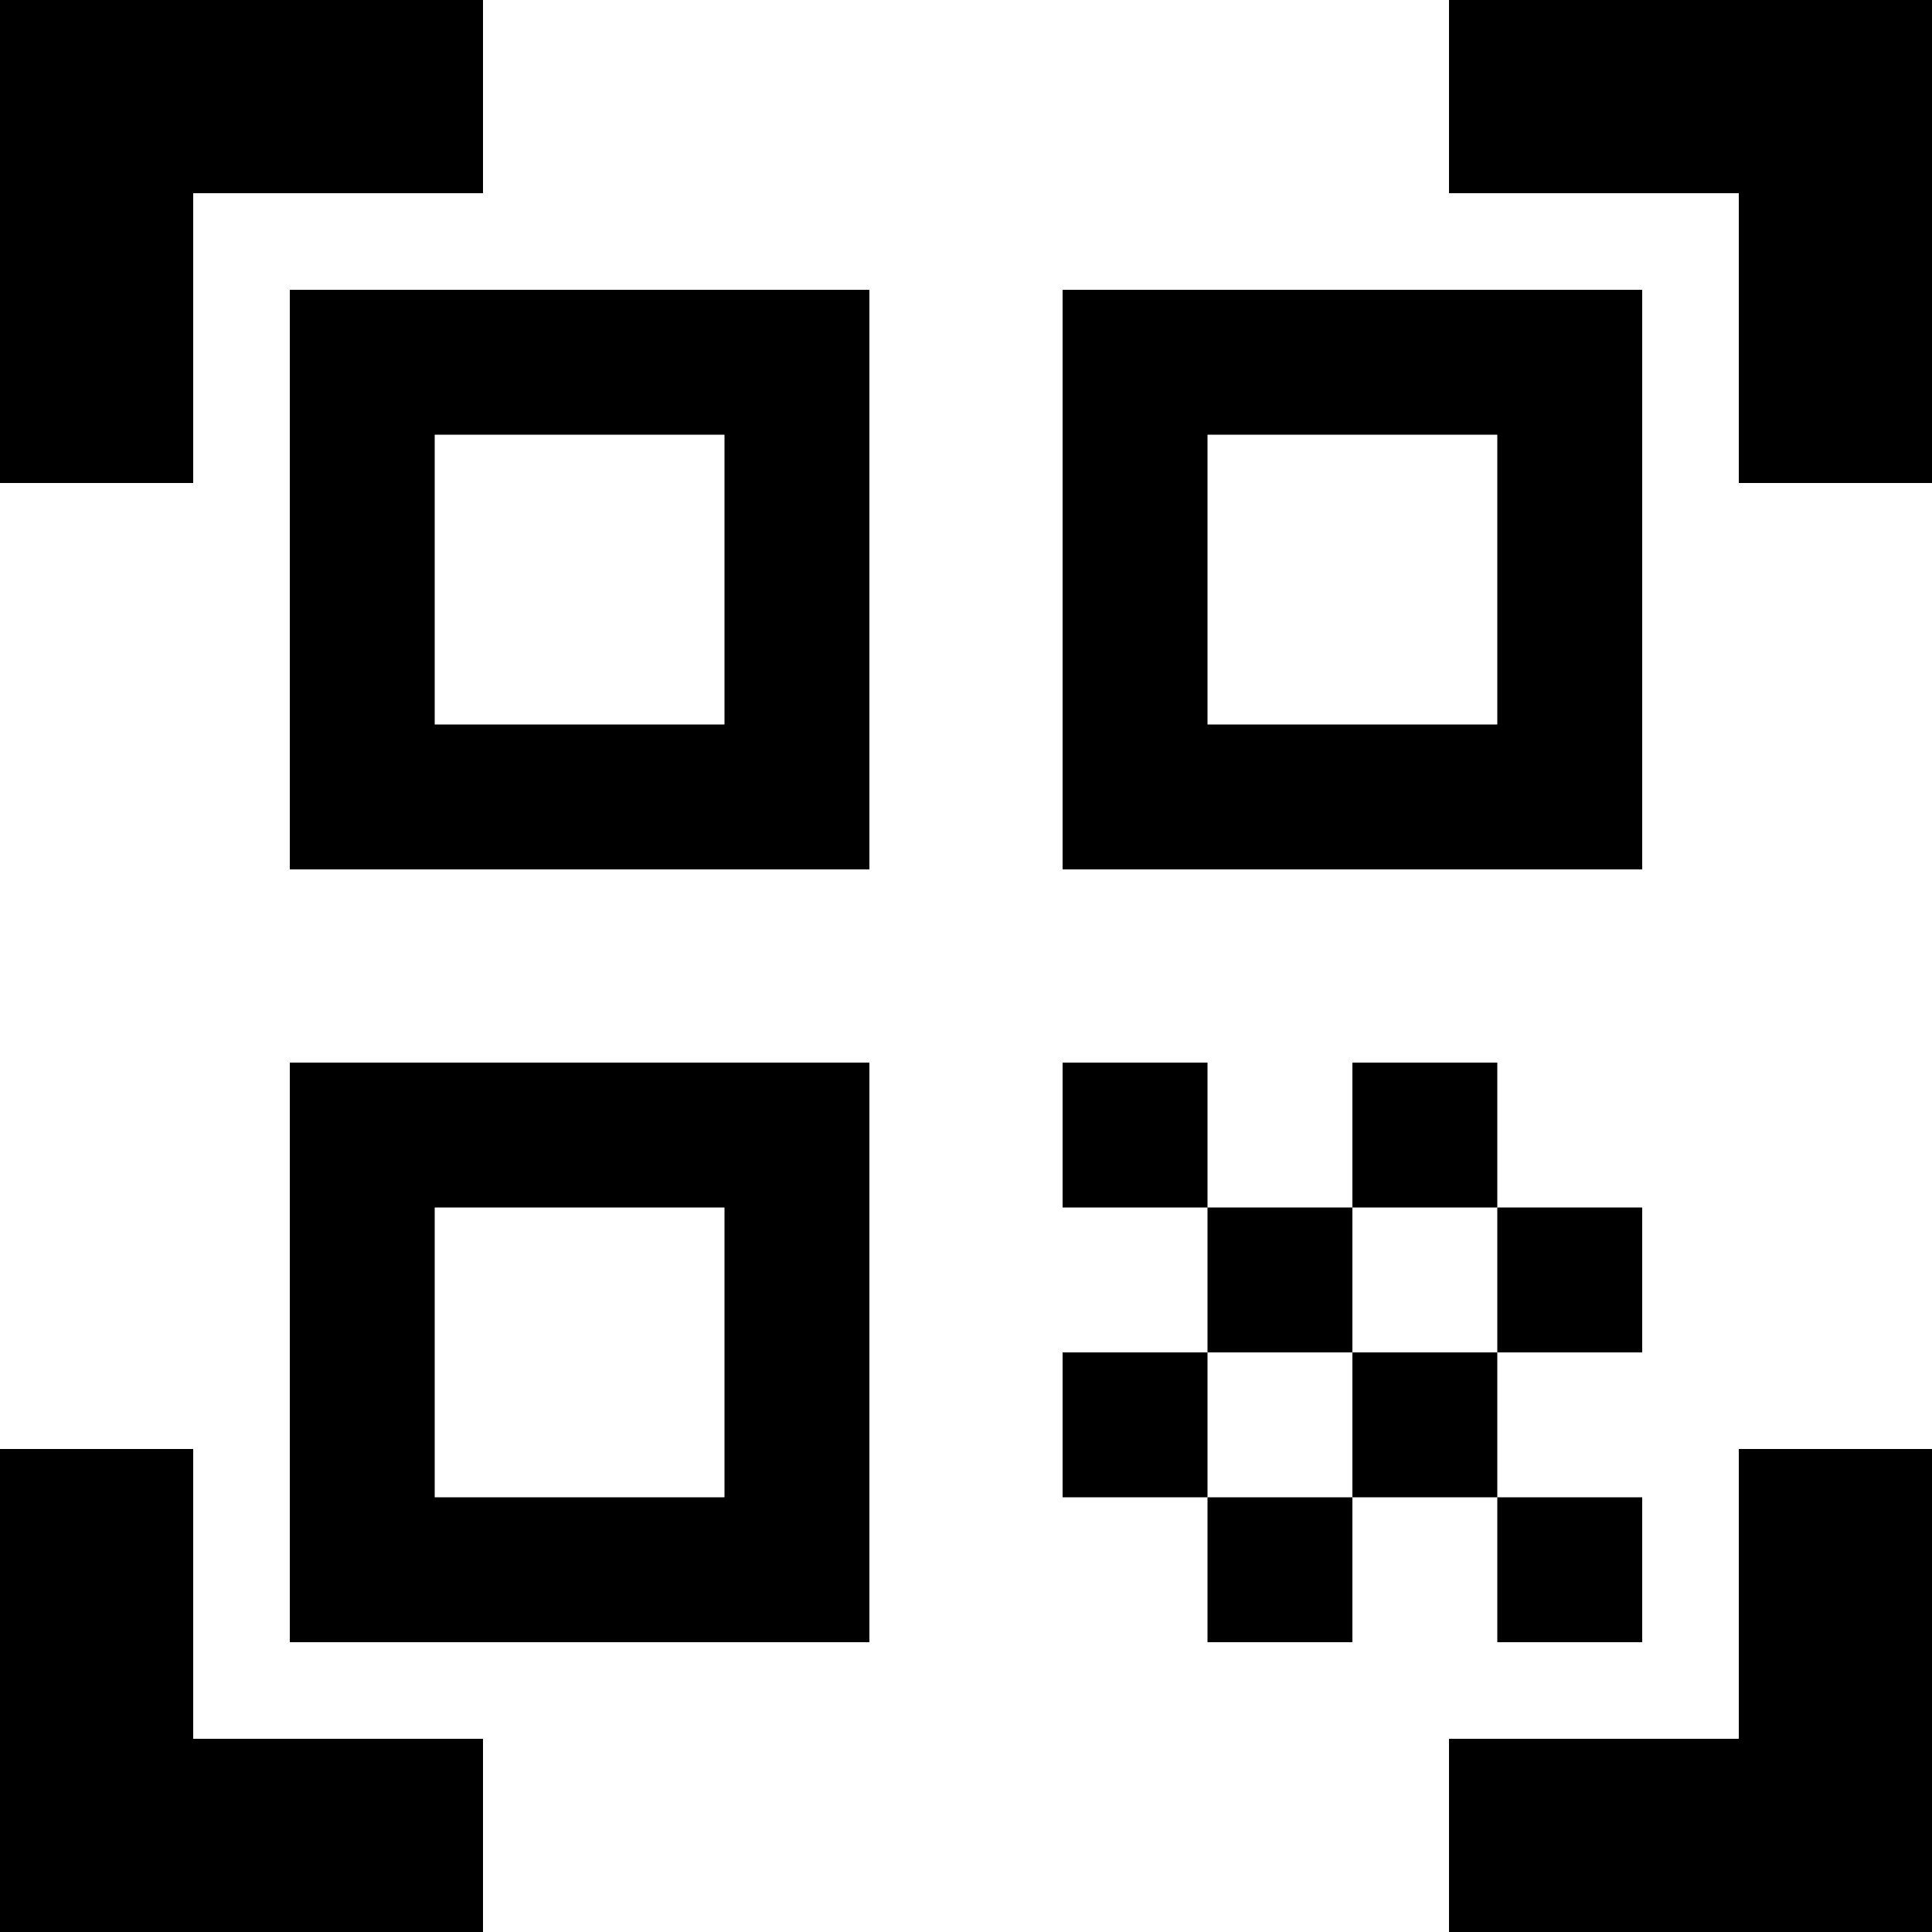
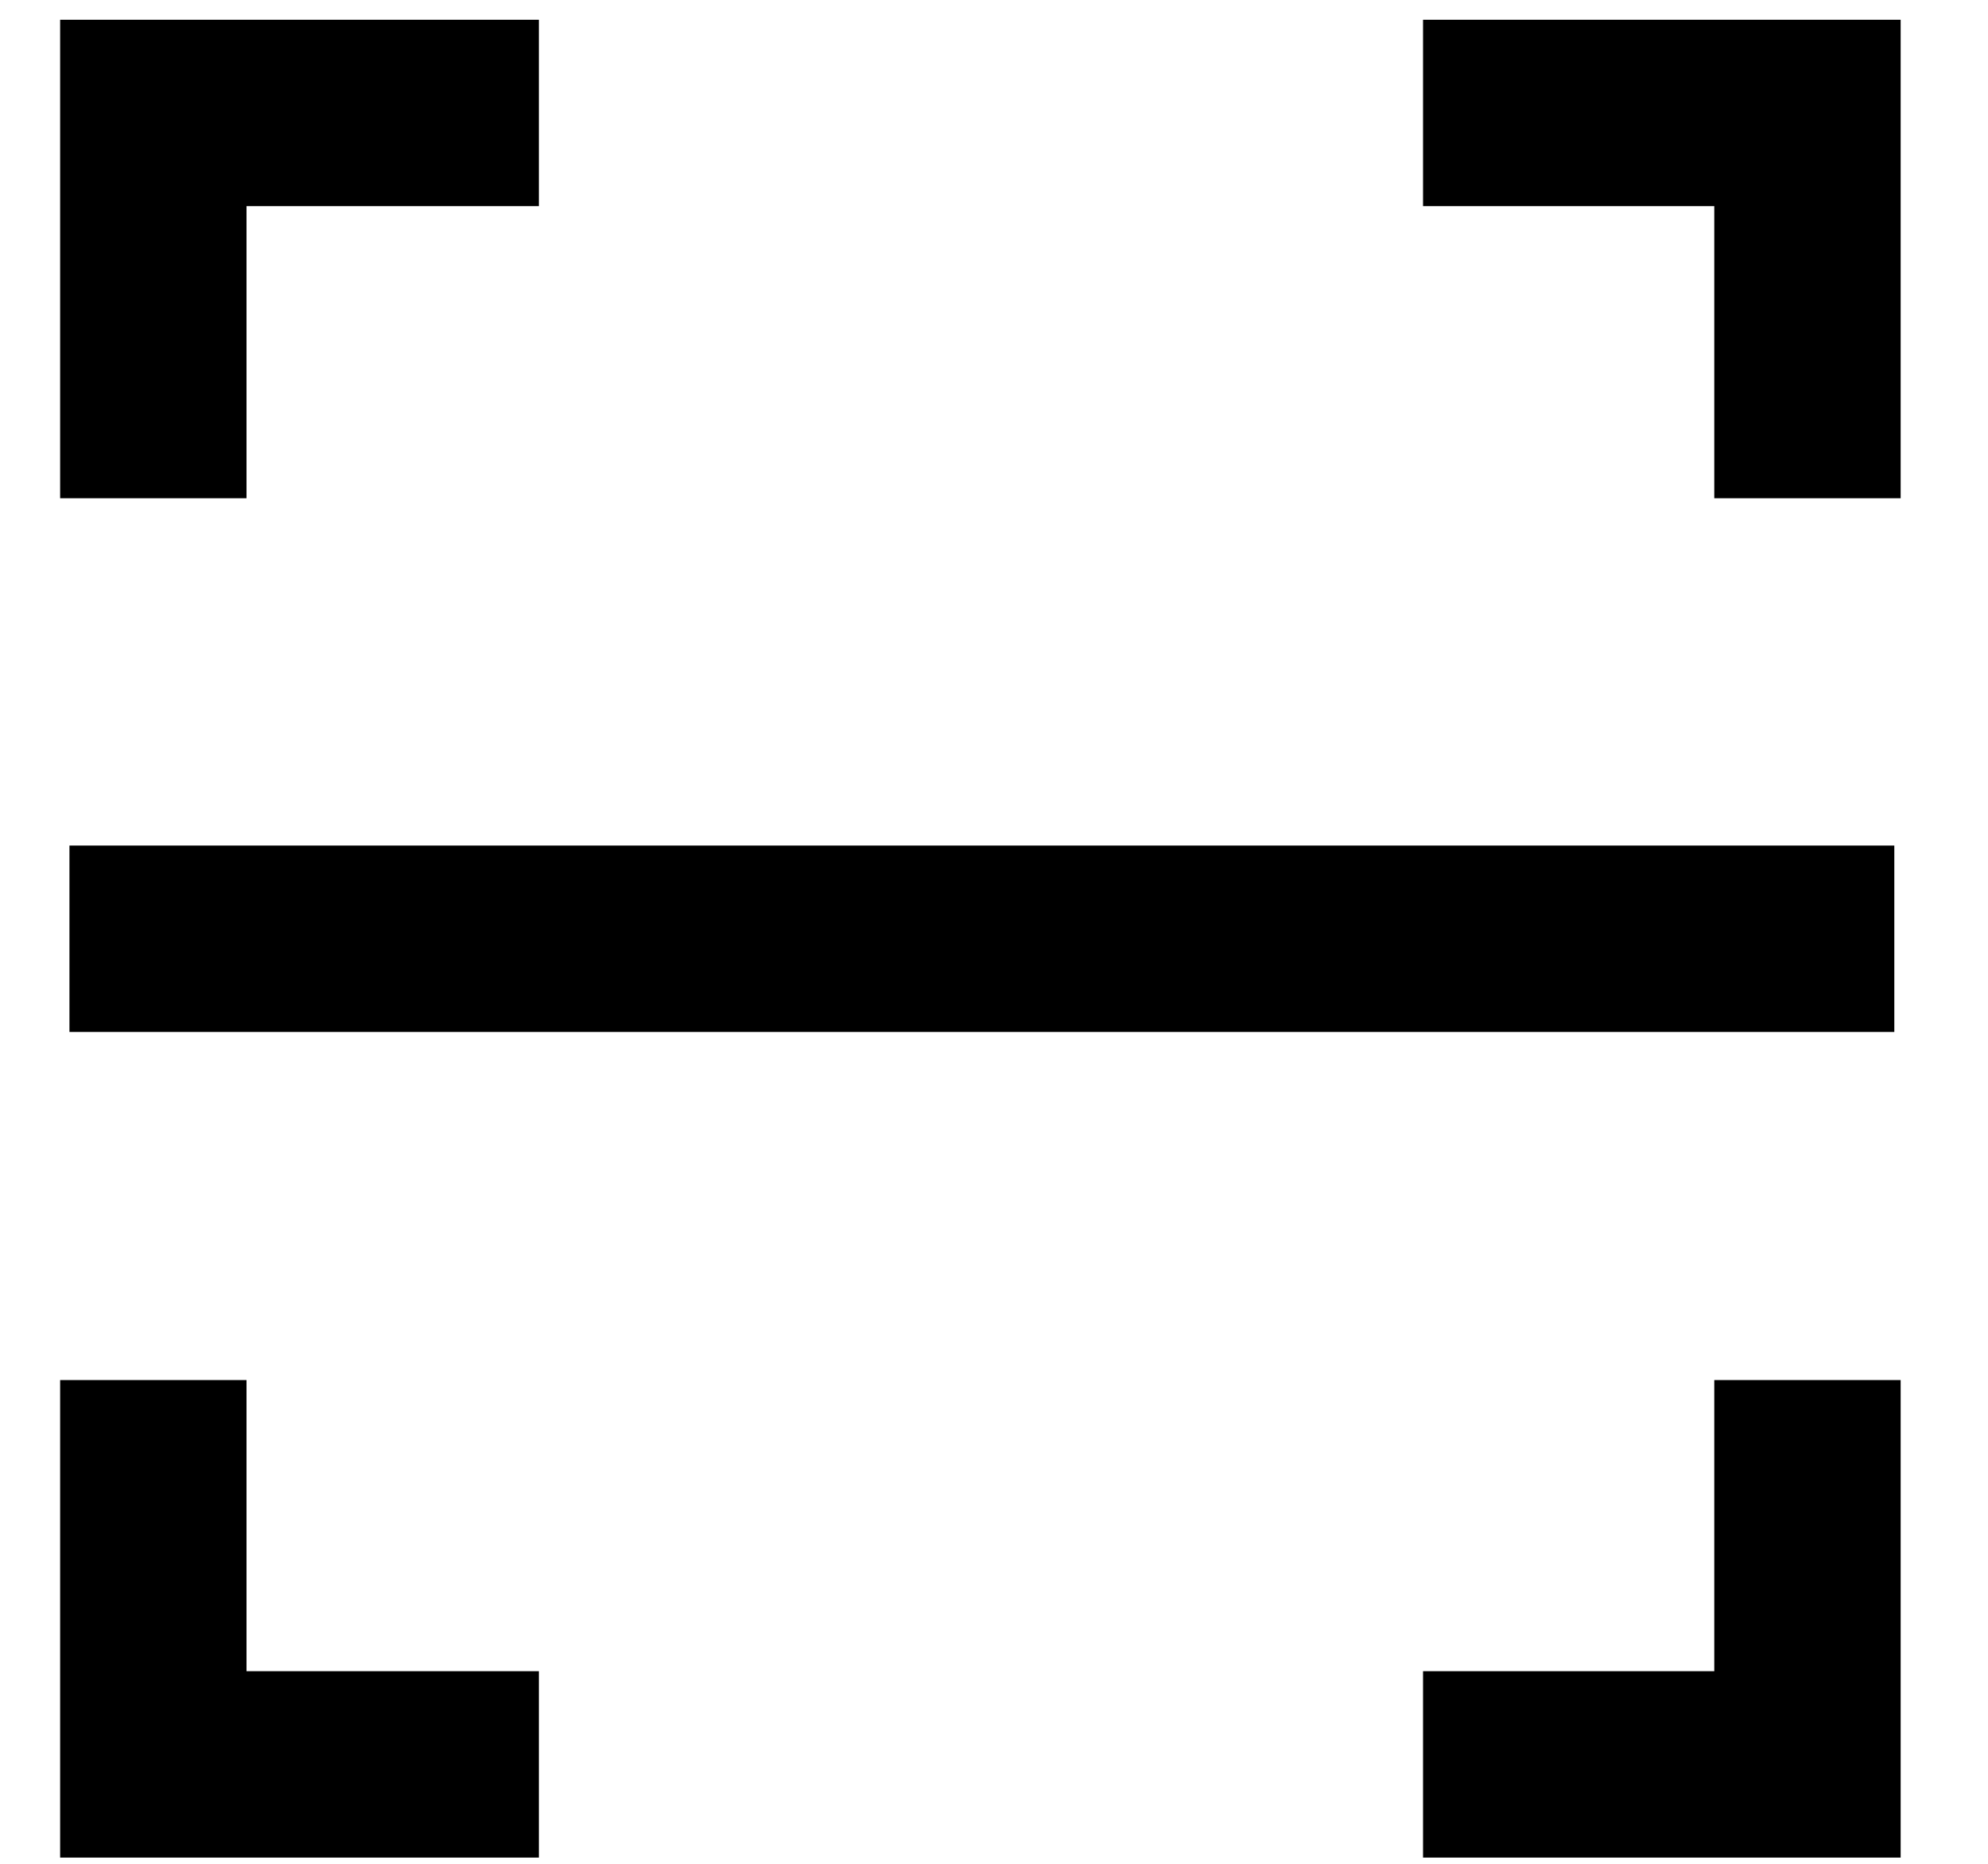
- <svg xmlns="http://www.w3.org/2000/svg" width="18" height="18" viewBox="0 0 18 18" fill="none">
-   <path d="M6.75 4.05v2.7h-2.7v-2.7h2.7zM8.1 2.7H2.7v5.4h5.4V2.7zm-1.35 8.55v2.7h-2.7v-2.7h2.7zM8.1 9.9H2.7v5.4h5.4V9.9zm5.85-5.85v2.7h-2.7v-2.7h2.7zM15.3 2.7H9.9v5.4h5.4V2.7zM9.9 9.9h1.35v1.35H9.9V9.9zm1.35 1.35h1.35v1.35h-1.35v-1.35zM12.6 9.9h1.35v1.35H12.6V9.9zm-2.7 2.7h1.35v1.35H9.9V12.6zm1.35 1.35h1.35v1.35h-1.35v-1.35zm1.35-1.35h1.35v1.35H12.6V12.6zm1.35-1.35h1.35v1.35h-1.35v-1.35zm0 2.7h1.35v1.35h-1.35v-1.35zM18 4.5h-1.8V1.8h-2.7V0H18v4.5zM18 18v-4.5h-1.8v2.7h-2.7V18H18zM0 18h4.5v-1.8H1.8v-2.7H0V18zM0 0v4.5h1.8V1.8h2.7V0H0z" fill="currentColor" />
+ <svg xmlns="http://www.w3.org/2000/svg" width="16" height="15" viewBox="0 0 16 15" fill="none">
+   <path d="M11.453.909h3.094V4.01M11.453 14.2h3.094v-3.093M4.337 14.2H1.234v-3.093M4.337.909H1.234V4.01M.559 7.555h14.687" stroke="currentColor" stroke-width="1.5" stroke-miterlimit="10" />
</svg>
